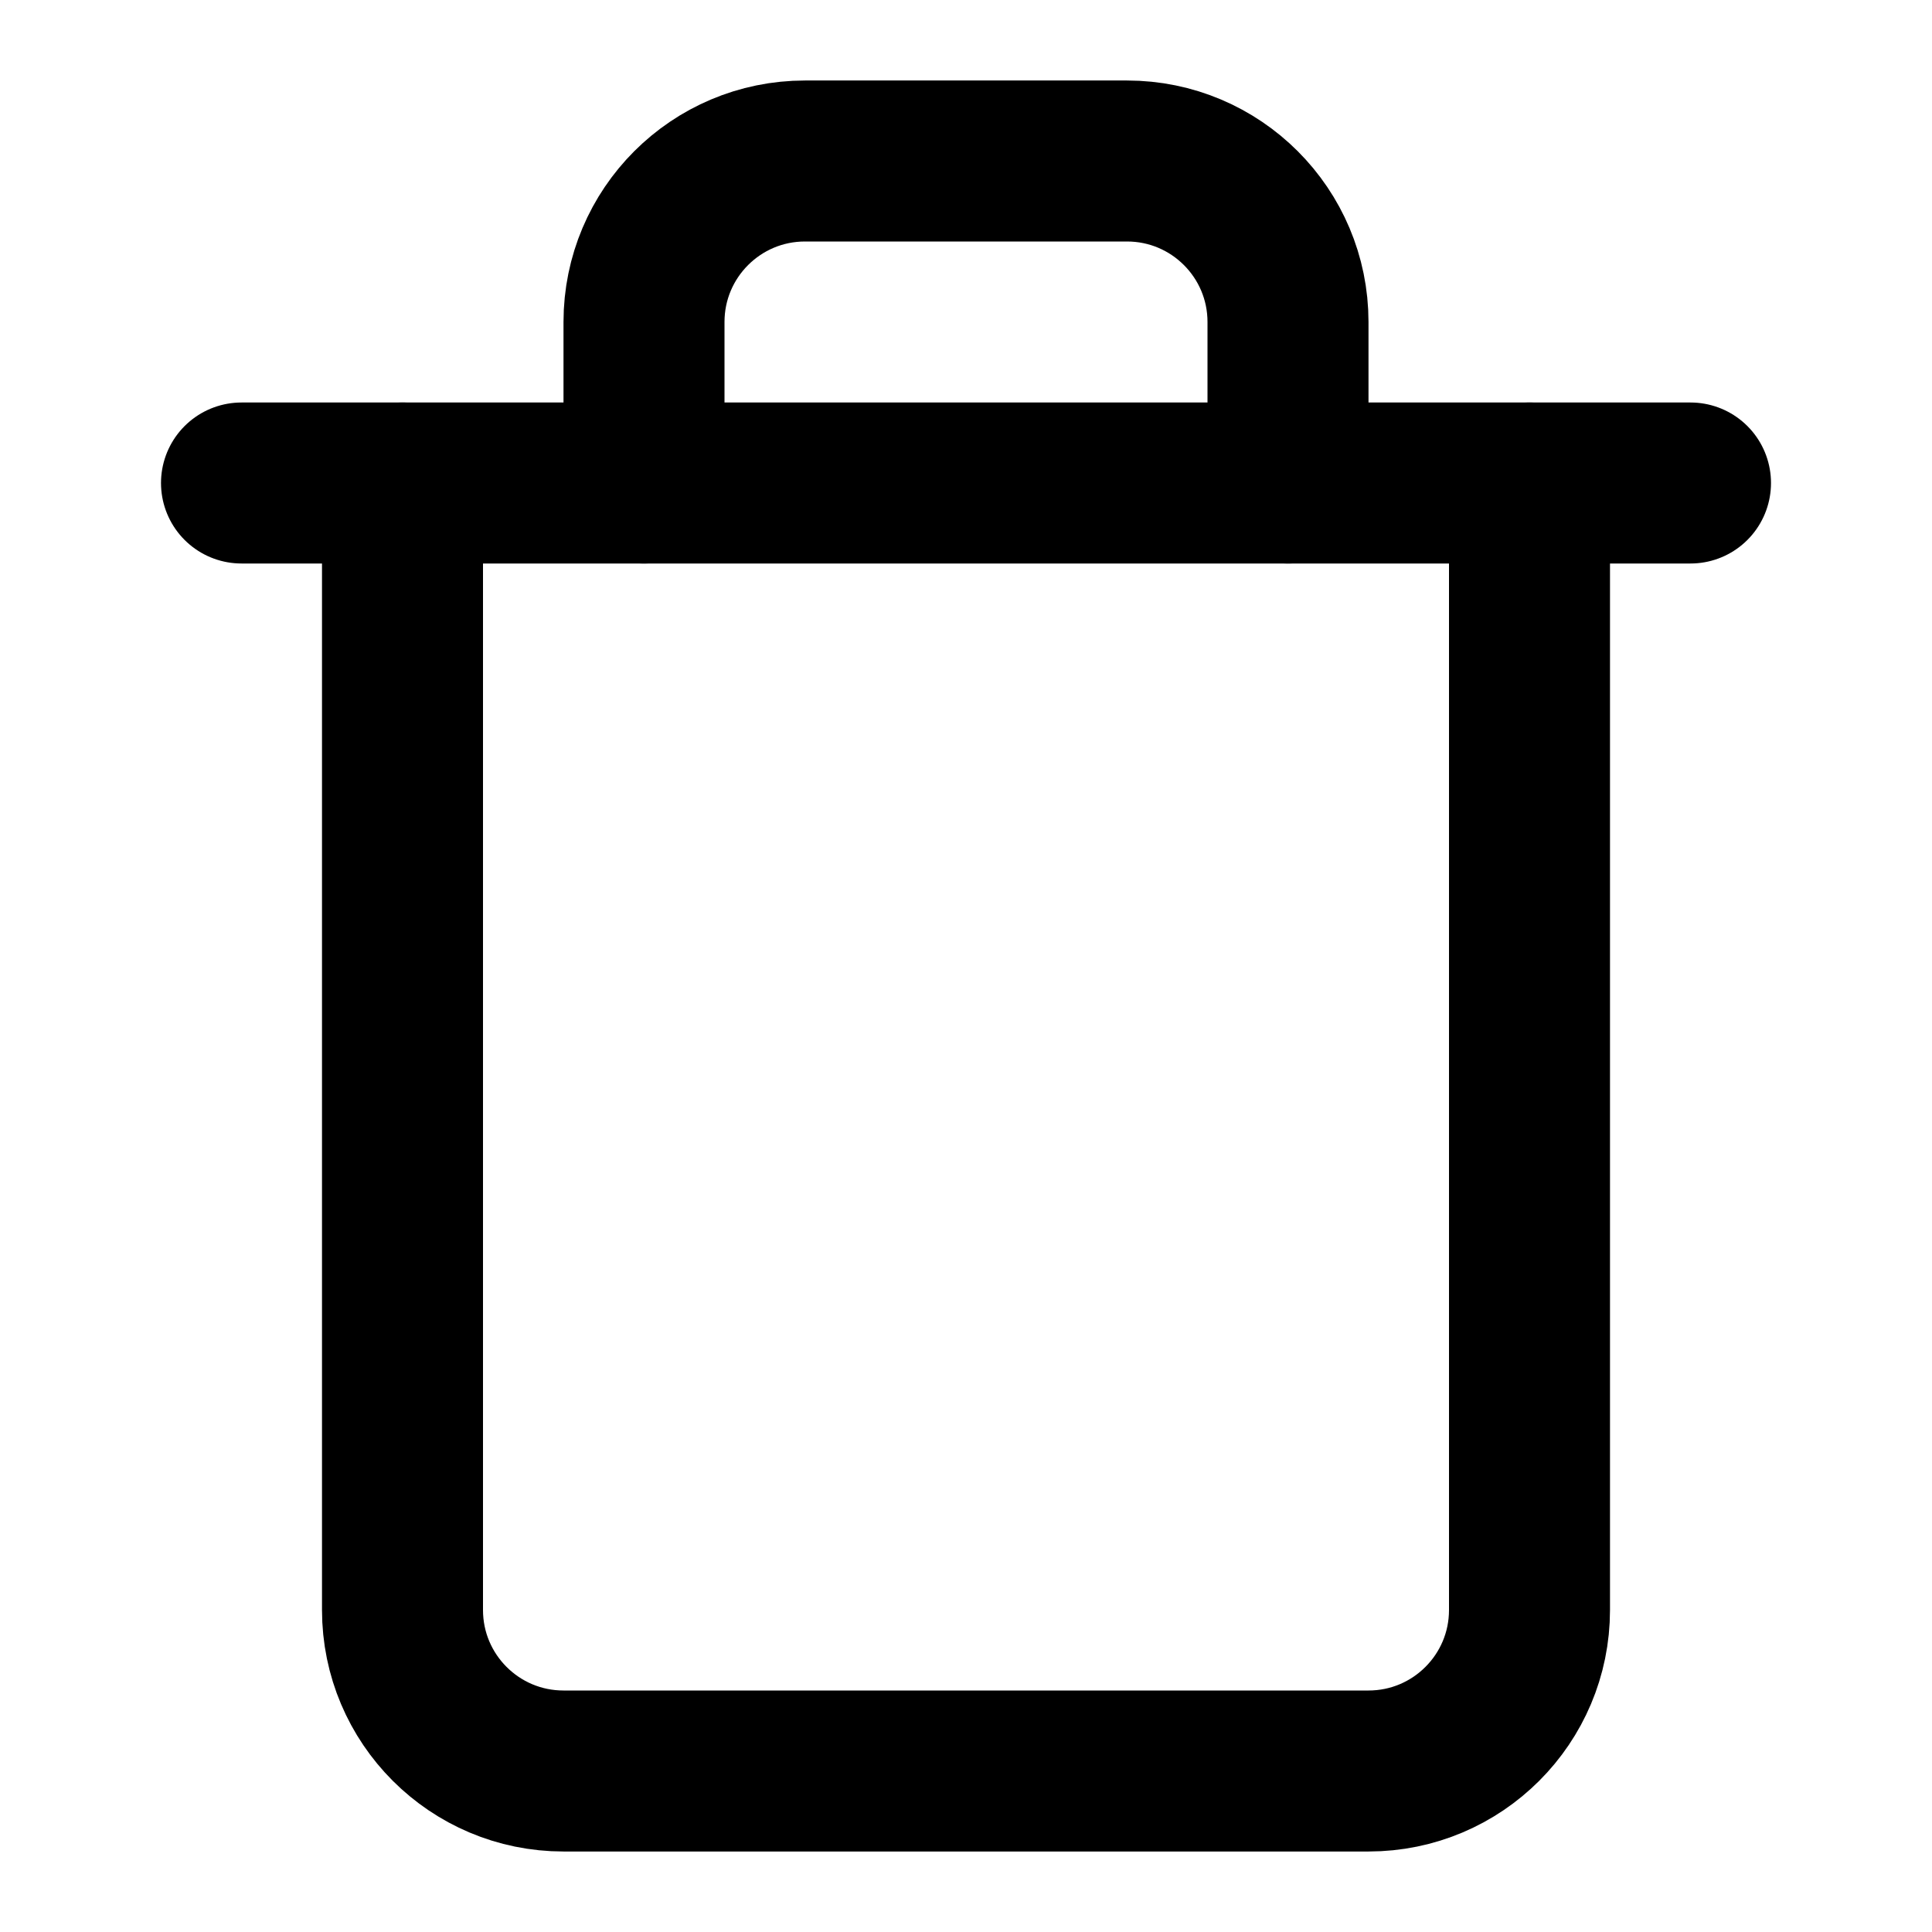
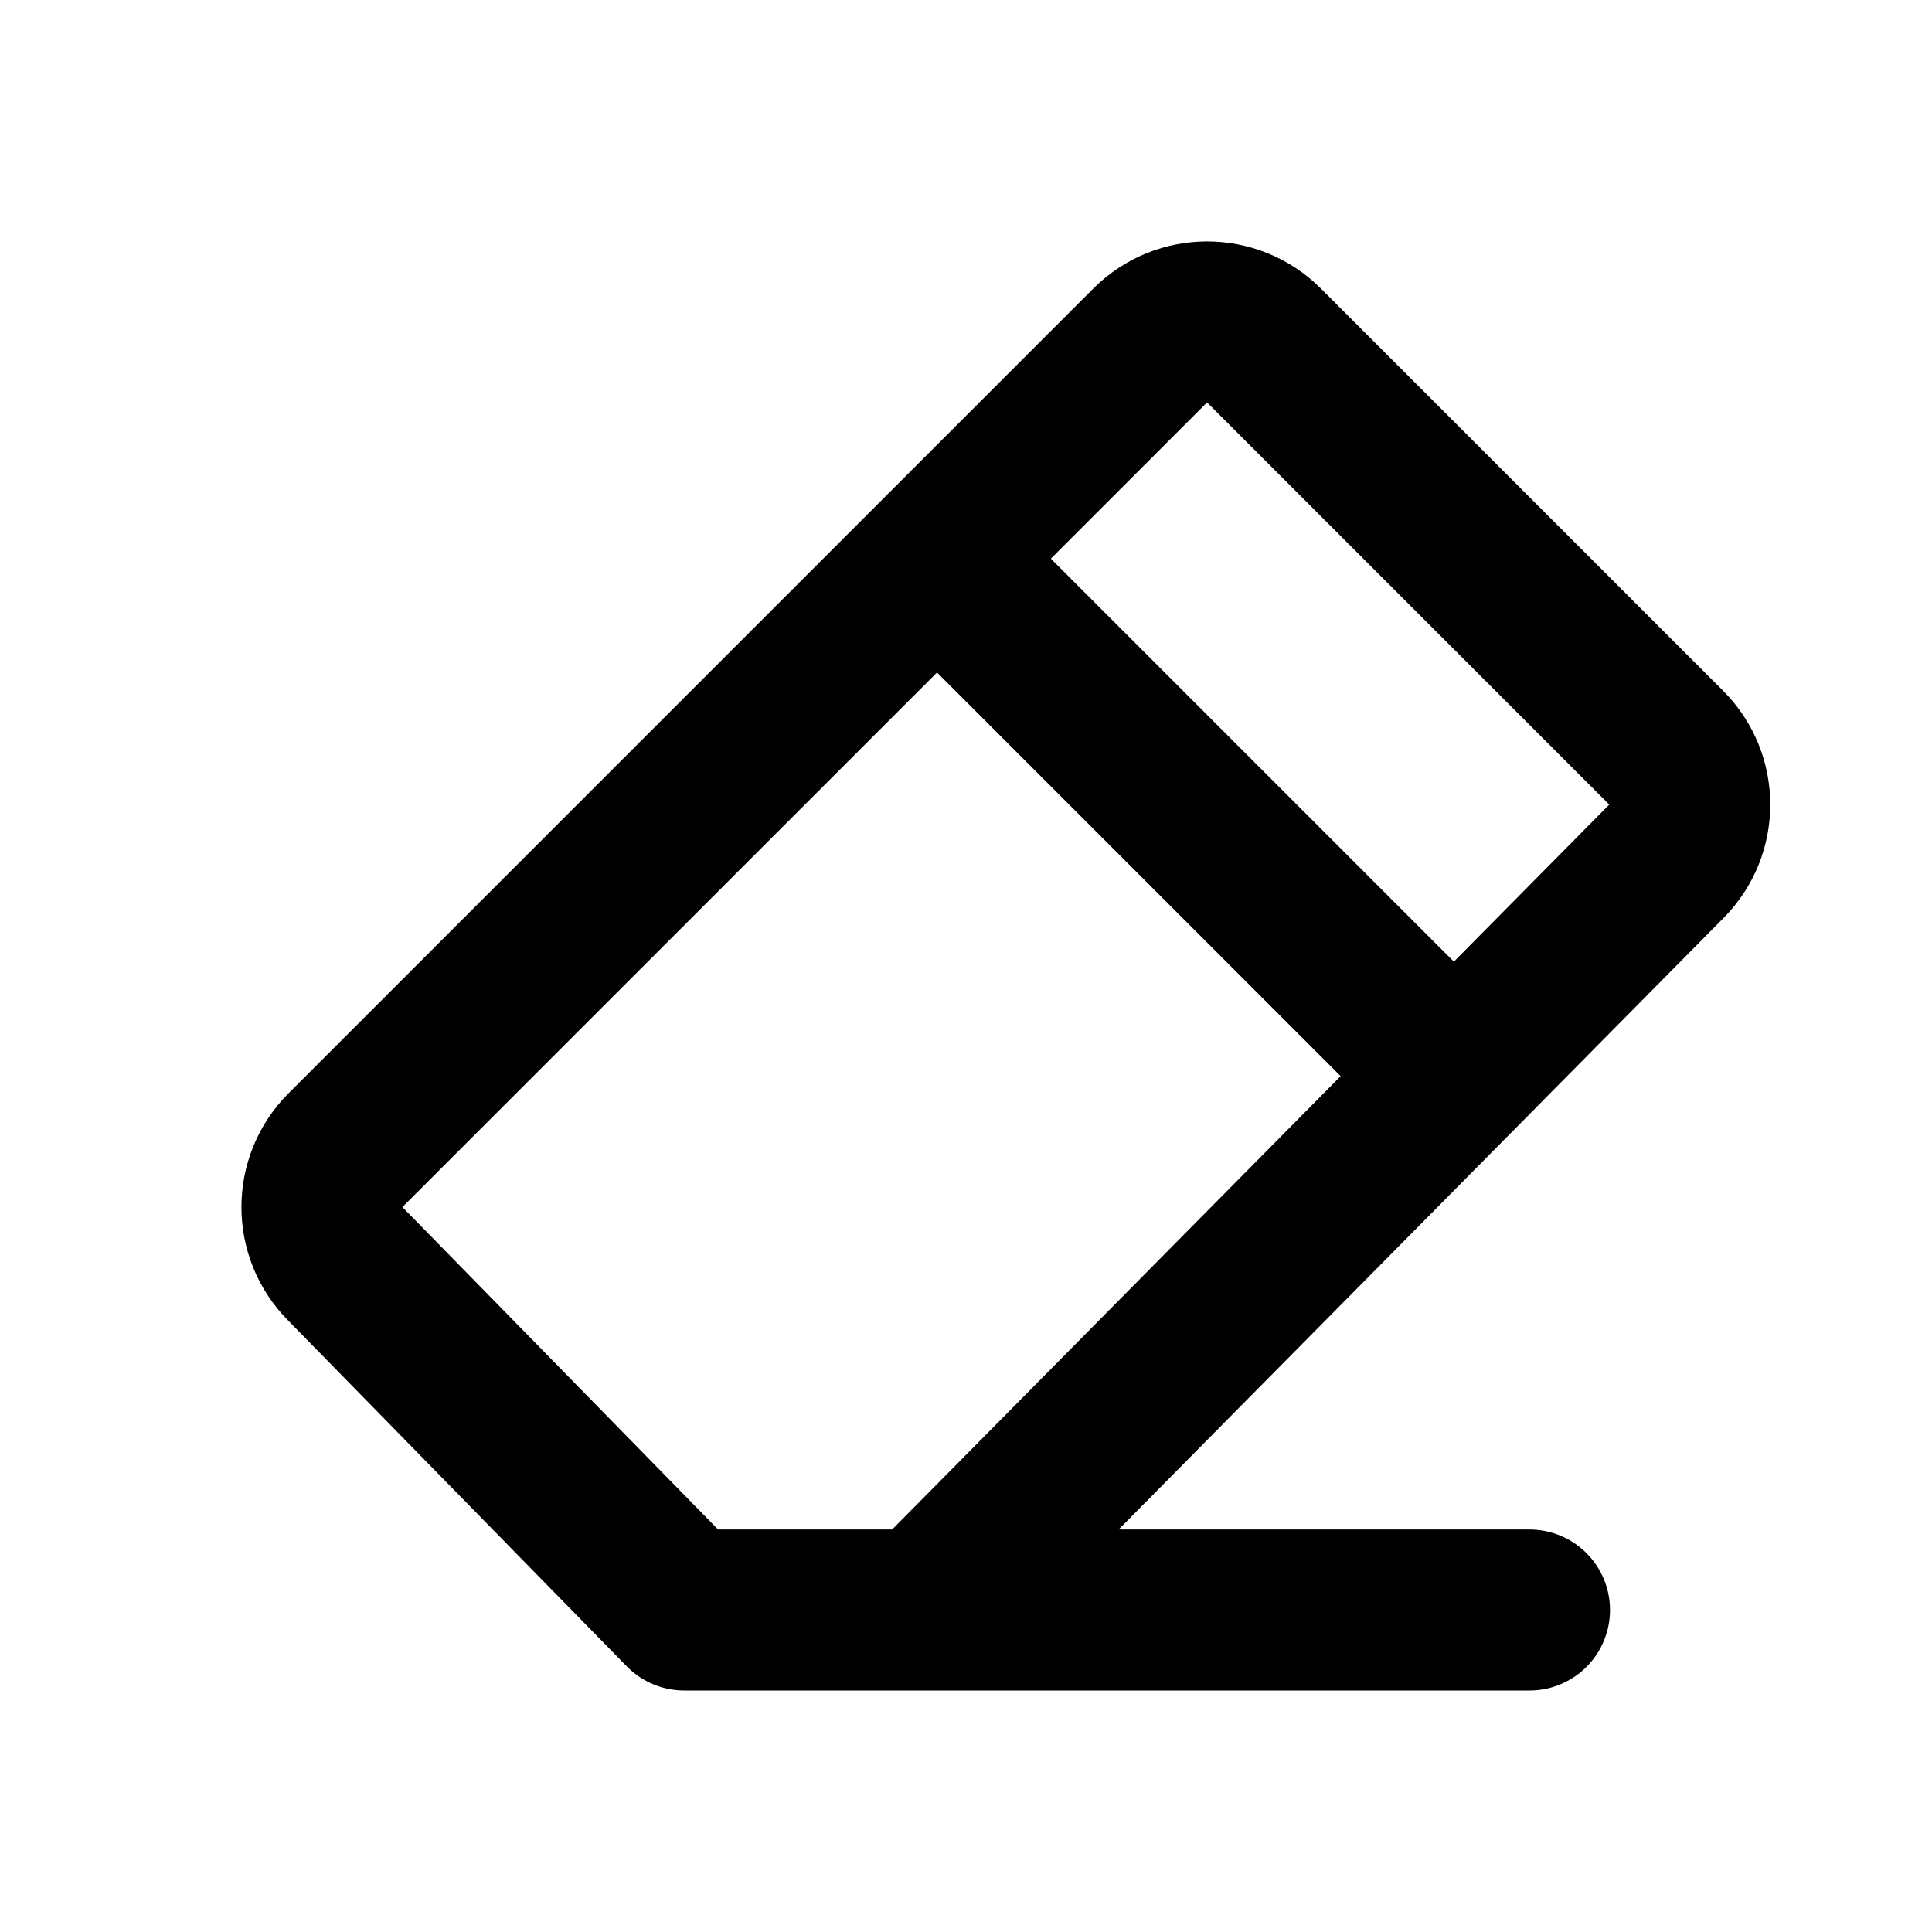
- <svg xmlns="http://www.w3.org/2000/svg" width="24" height="24" viewBox="0 0 24 24" fill="none" stroke="currentColor" stroke-width="2" stroke-linecap="round" stroke-linejoin="round" class="feather feather-trash">
-   <polyline points="3 6 5 6 21 6" />
-   <path d="M19 6v14a2 2 0 0 1-2 2H7a2 2 0 0 1-2-2V6m3 0V4a2 2 0 0 1 2-2h4a2 2 0 0 1 2 2v2" />
+ <svg xmlns="http://www.w3.org/2000/svg" width="24" height="24" viewBox="0 0 24 24" fill="none" stroke="#000000" stroke-width="2" stroke-linecap="round" stroke-linejoin="round">
+   <path d="M19 20h-10.5l-4.21 -4.3a1 1 0 0 1 0 -1.41l10 -10a1 1 0 0 1 1.41 0l5 5a1 1 0 0 1 0 1.41l-9.2 9.3" />
+   <path d="M18 13.3l-6.3 -6.3" />
</svg>
